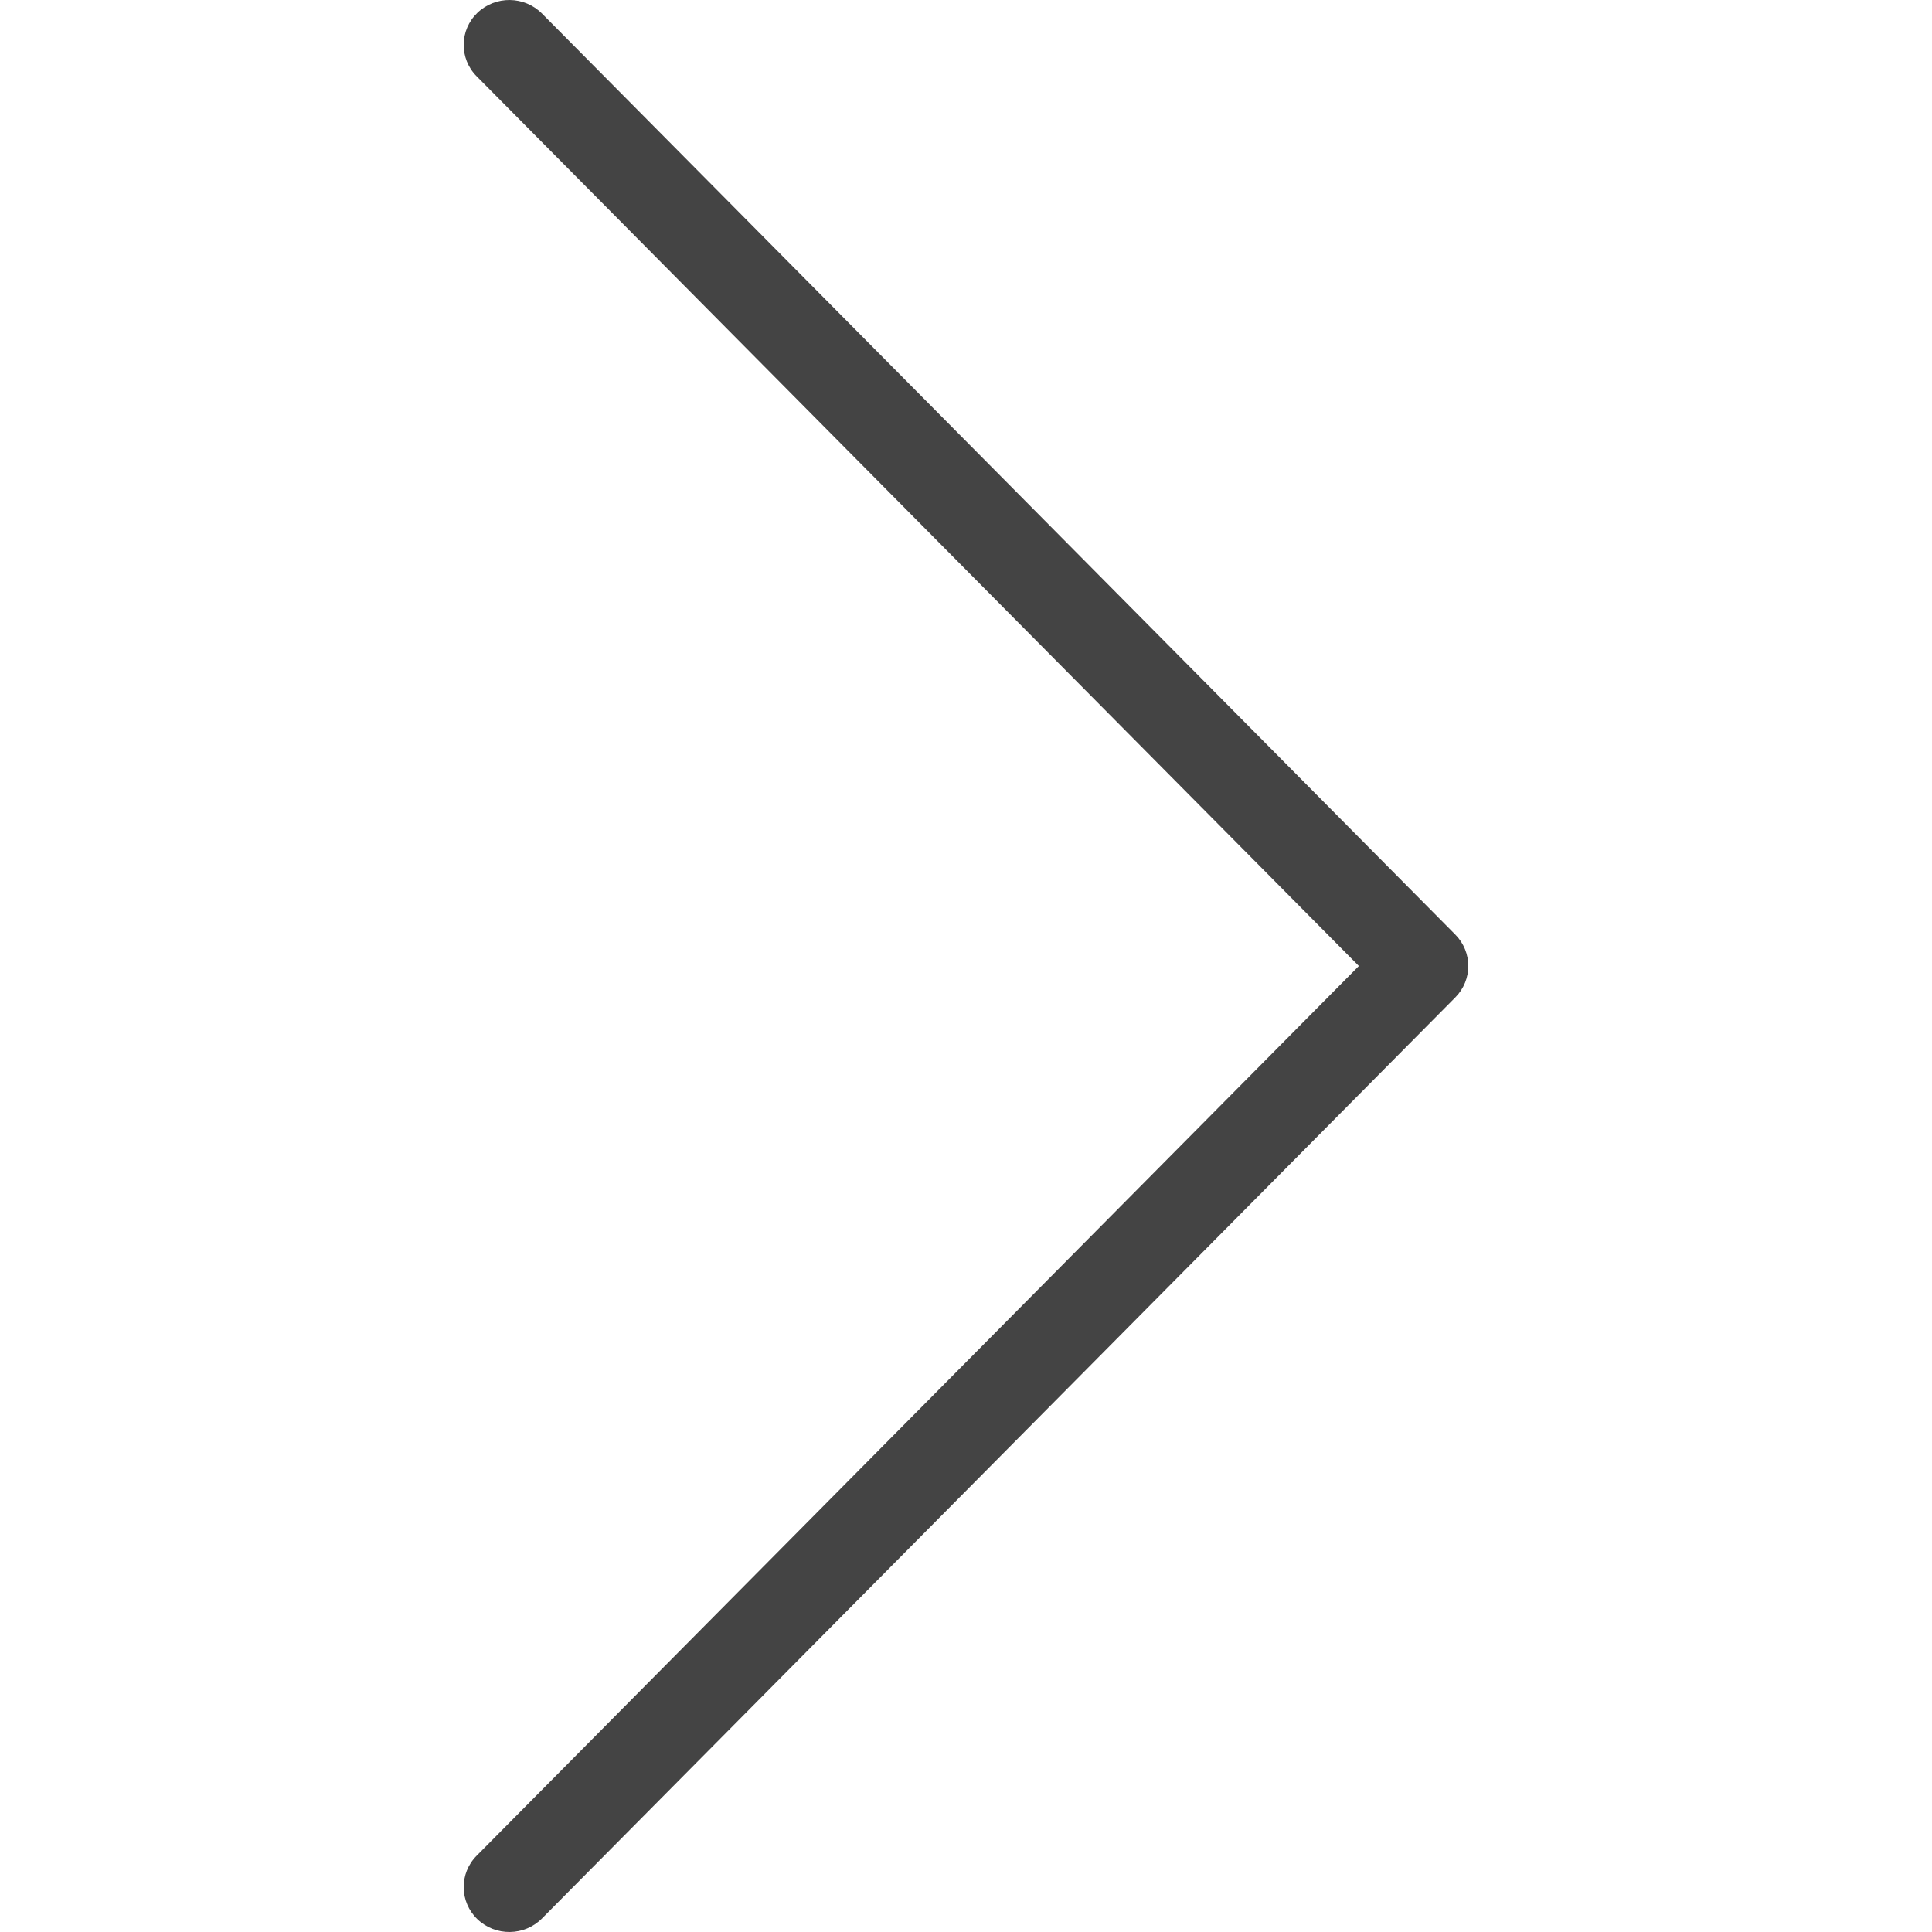
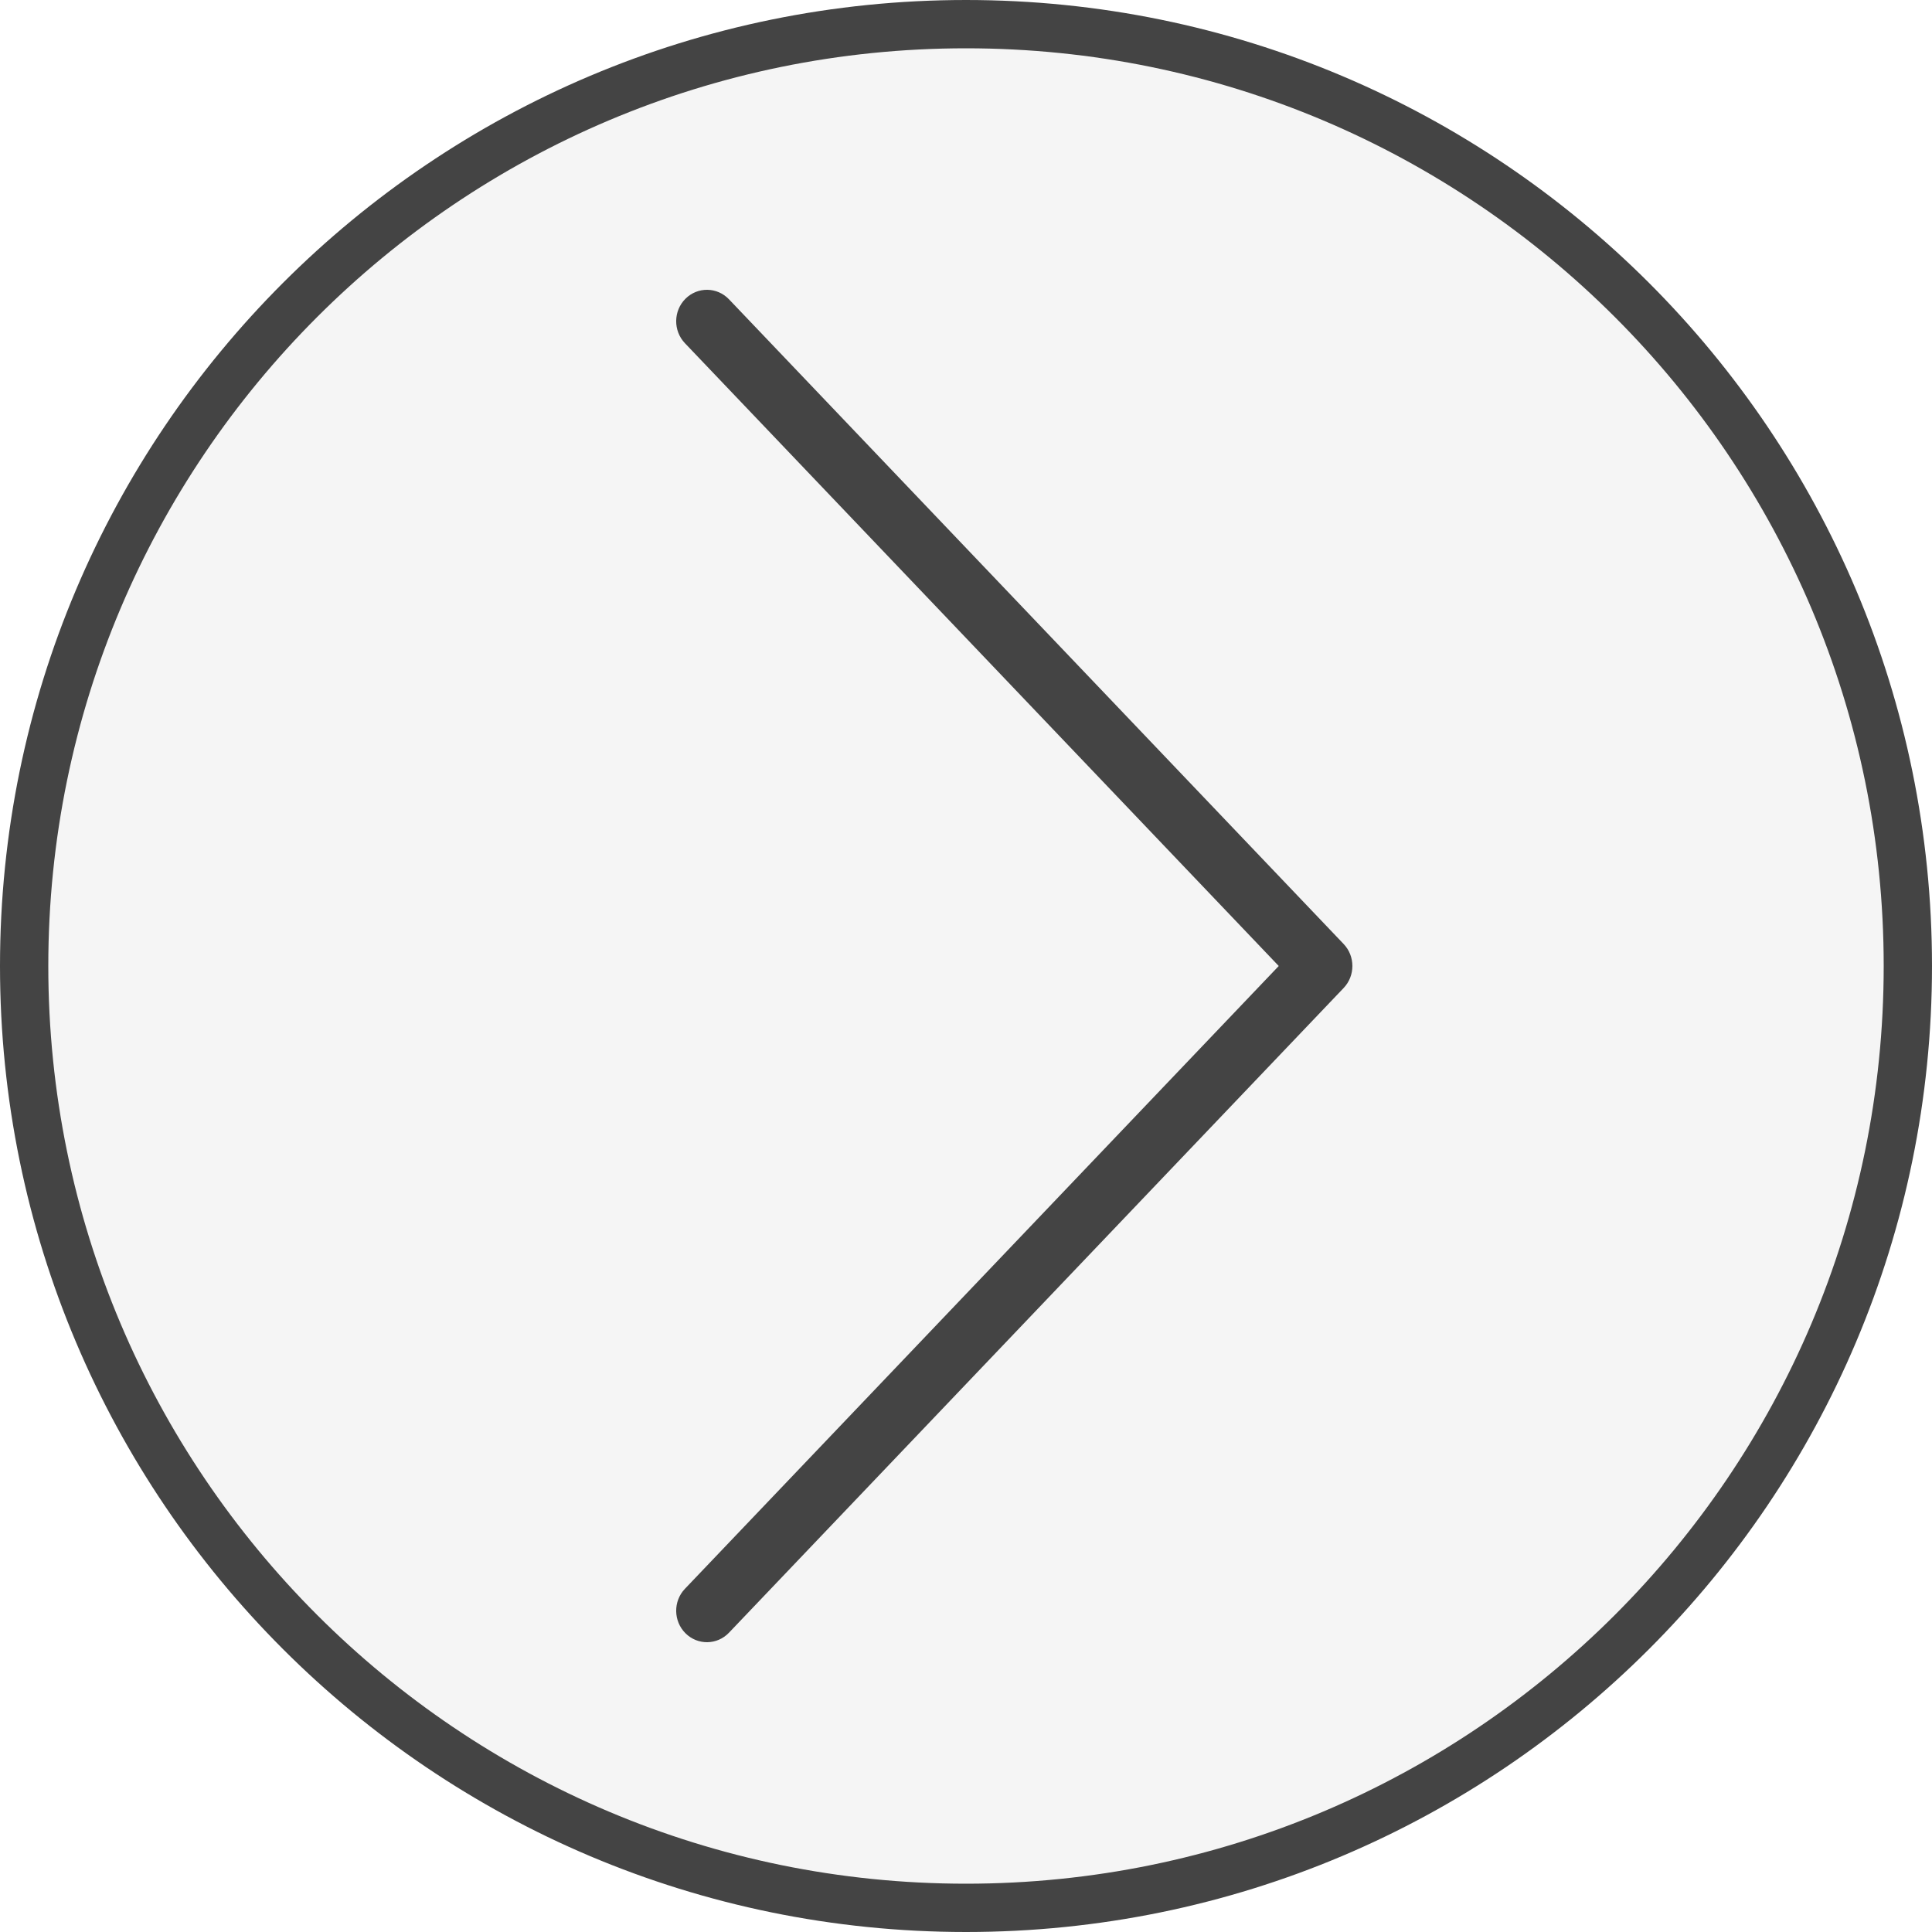
<svg xmlns="http://www.w3.org/2000/svg" width="40" height="40" viewBox="0 0 40 40" fill="none">
-   <path fill-rule="evenodd" clip-rule="evenodd" d="M9.885 39.736C9.511 39.377 9.504 38.788 9.869 38.42L28.134 20L9.869 1.58C9.504 1.212 9.511 0.623 9.885 0.264C10.259 -0.094 10.857 -0.087 11.222 0.281L30.131 19.35C30.489 19.712 30.489 20.288 30.131 20.65L11.222 39.719C10.857 40.087 10.259 40.094 9.885 39.736Z" fill="#444444" />
+   <rect x="39.5" y="39.5" width="39" height="39" rx="19.5" transform="rotate(-180 39.5 39.5)" fill="#F5F5F5" />
+   <path fill-rule="evenodd" clip-rule="evenodd" d="M14.192 33.815C13.94 33.564 13.935 33.151 14.181 32.894L26.475 20L14.181 7.106C13.935 6.848 13.94 6.436 14.192 6.185C14.444 5.934 14.846 5.939 15.092 6.196L27.819 19.545C28.06 19.798 28.06 20.202 27.819 20.455L15.092 33.804C14.846 34.061 14.444 34.066 14.192 33.815Z" fill="#444444" />
+   <rect x="39.5" y="39.5" width="39" height="39" rx="19.5" transform="rotate(-180 39.5 39.5)" stroke="#444444" />
</svg>
